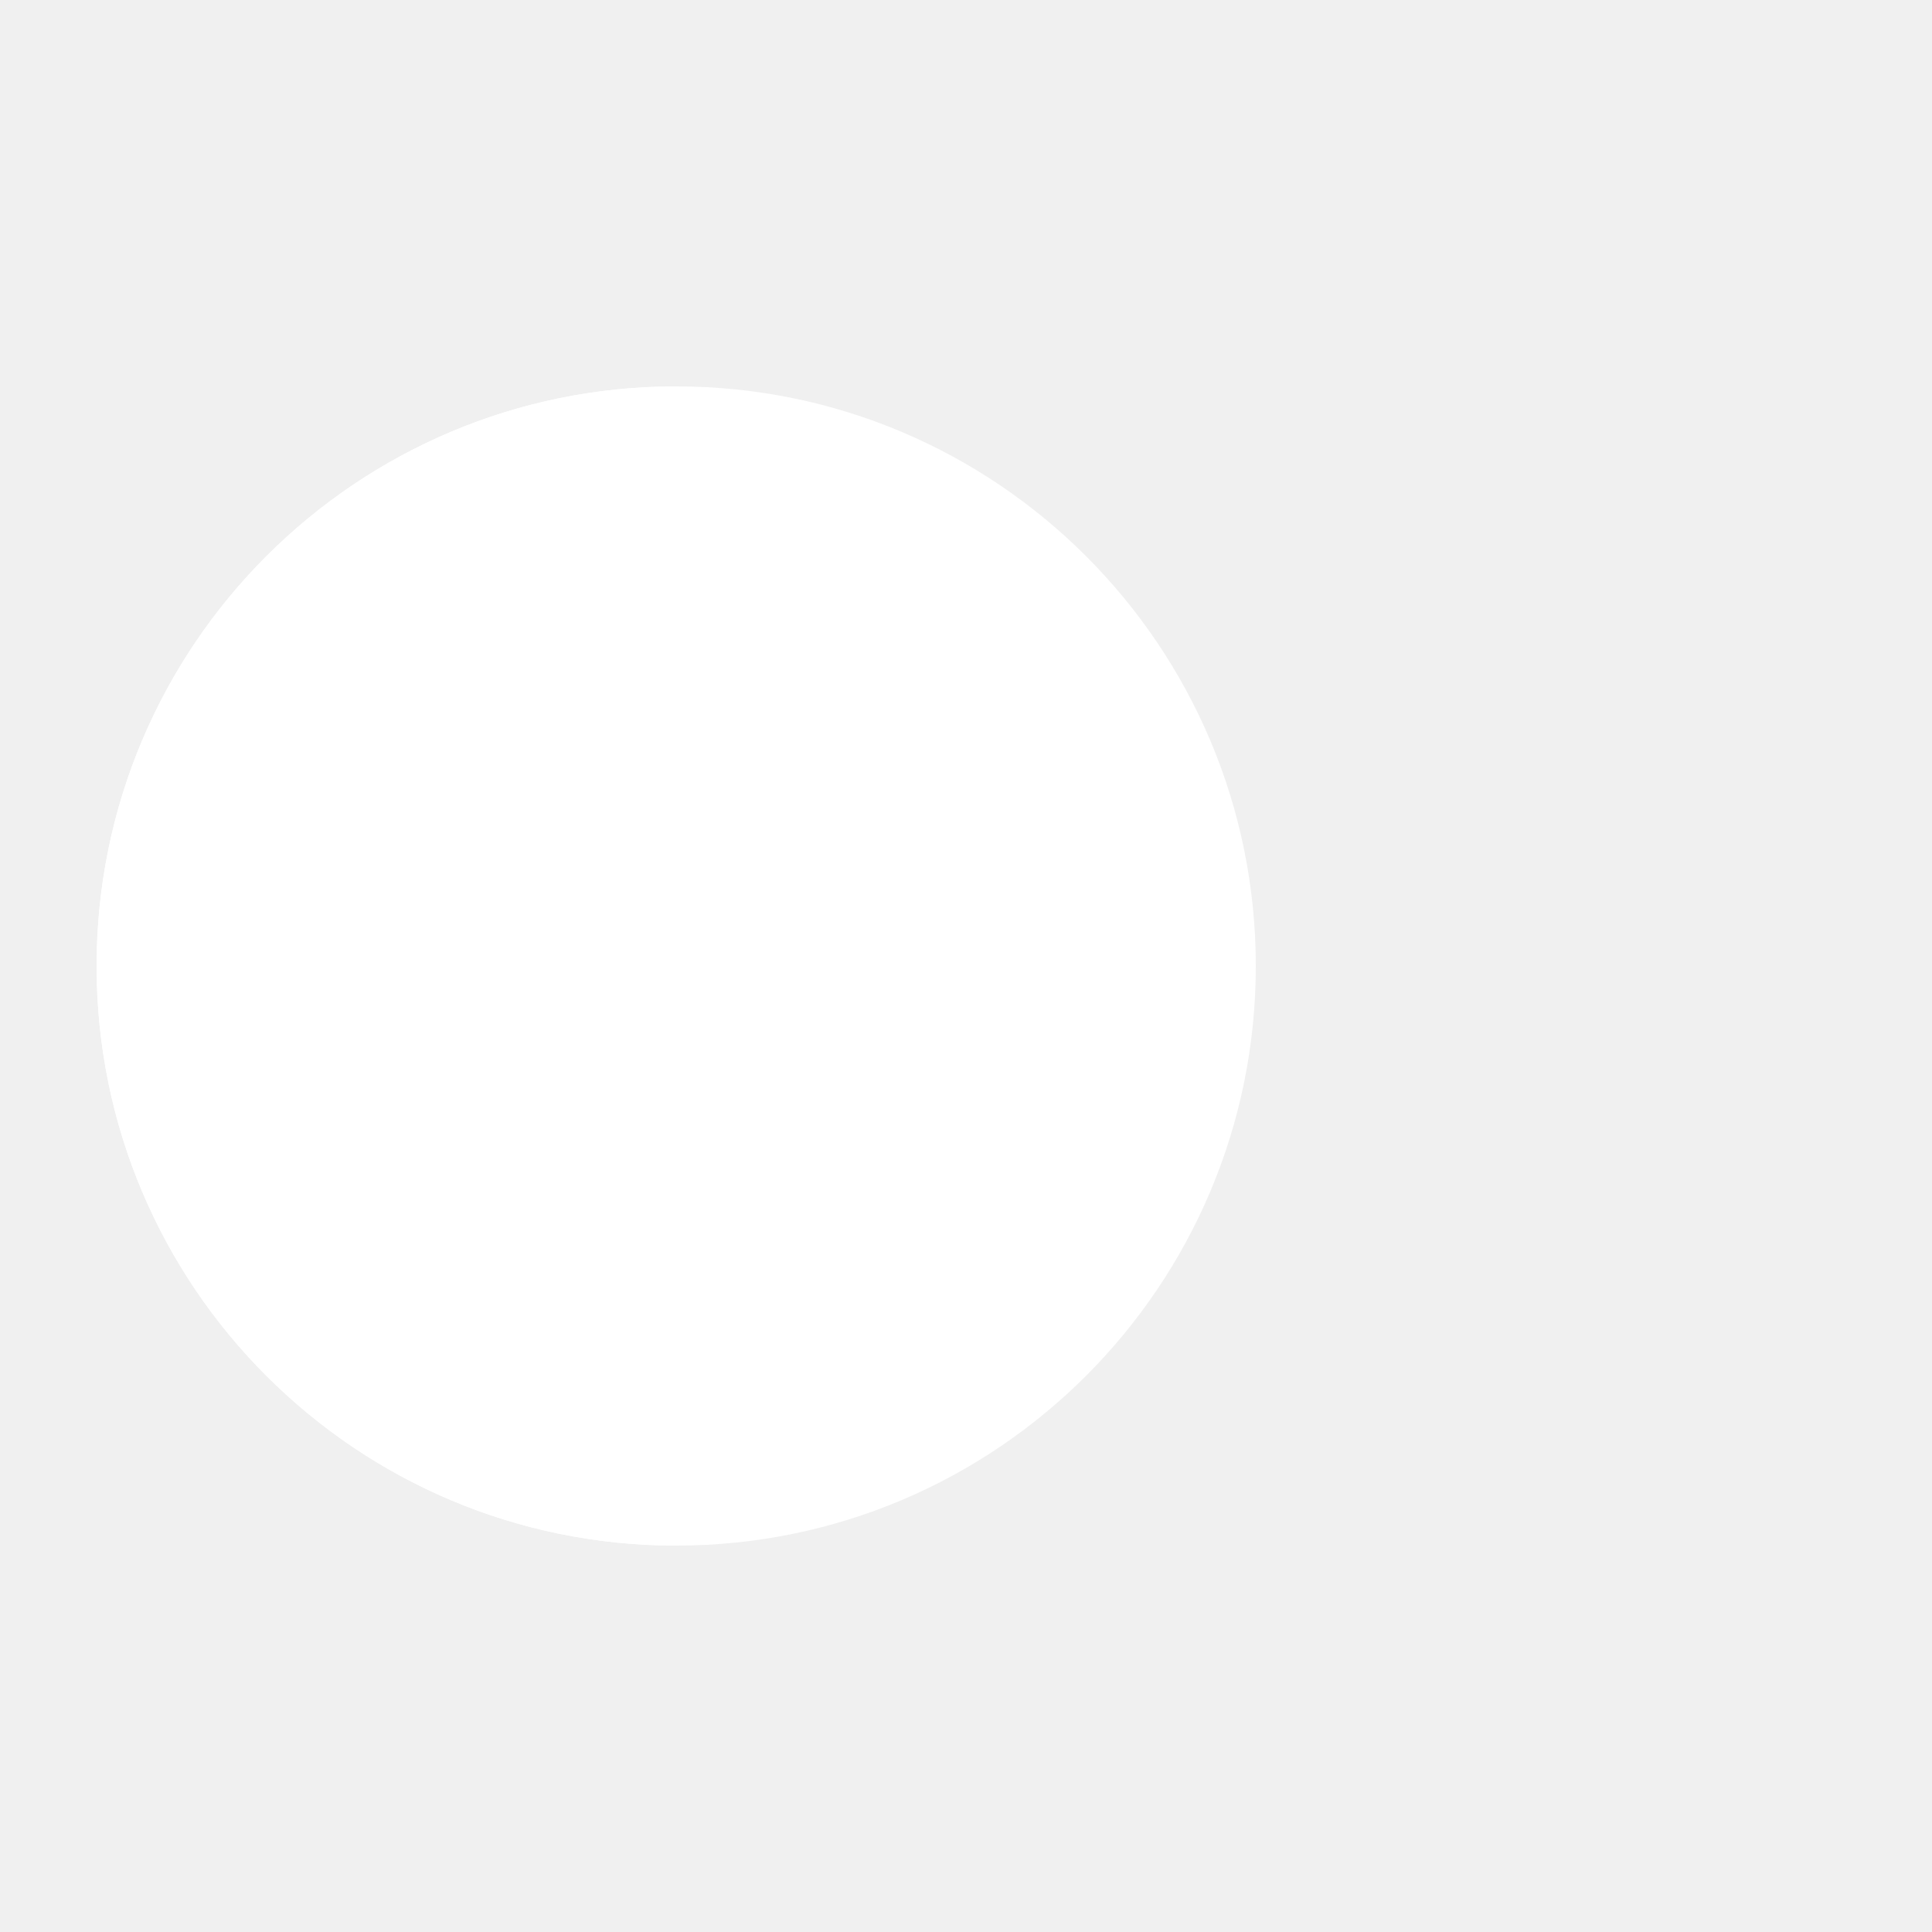
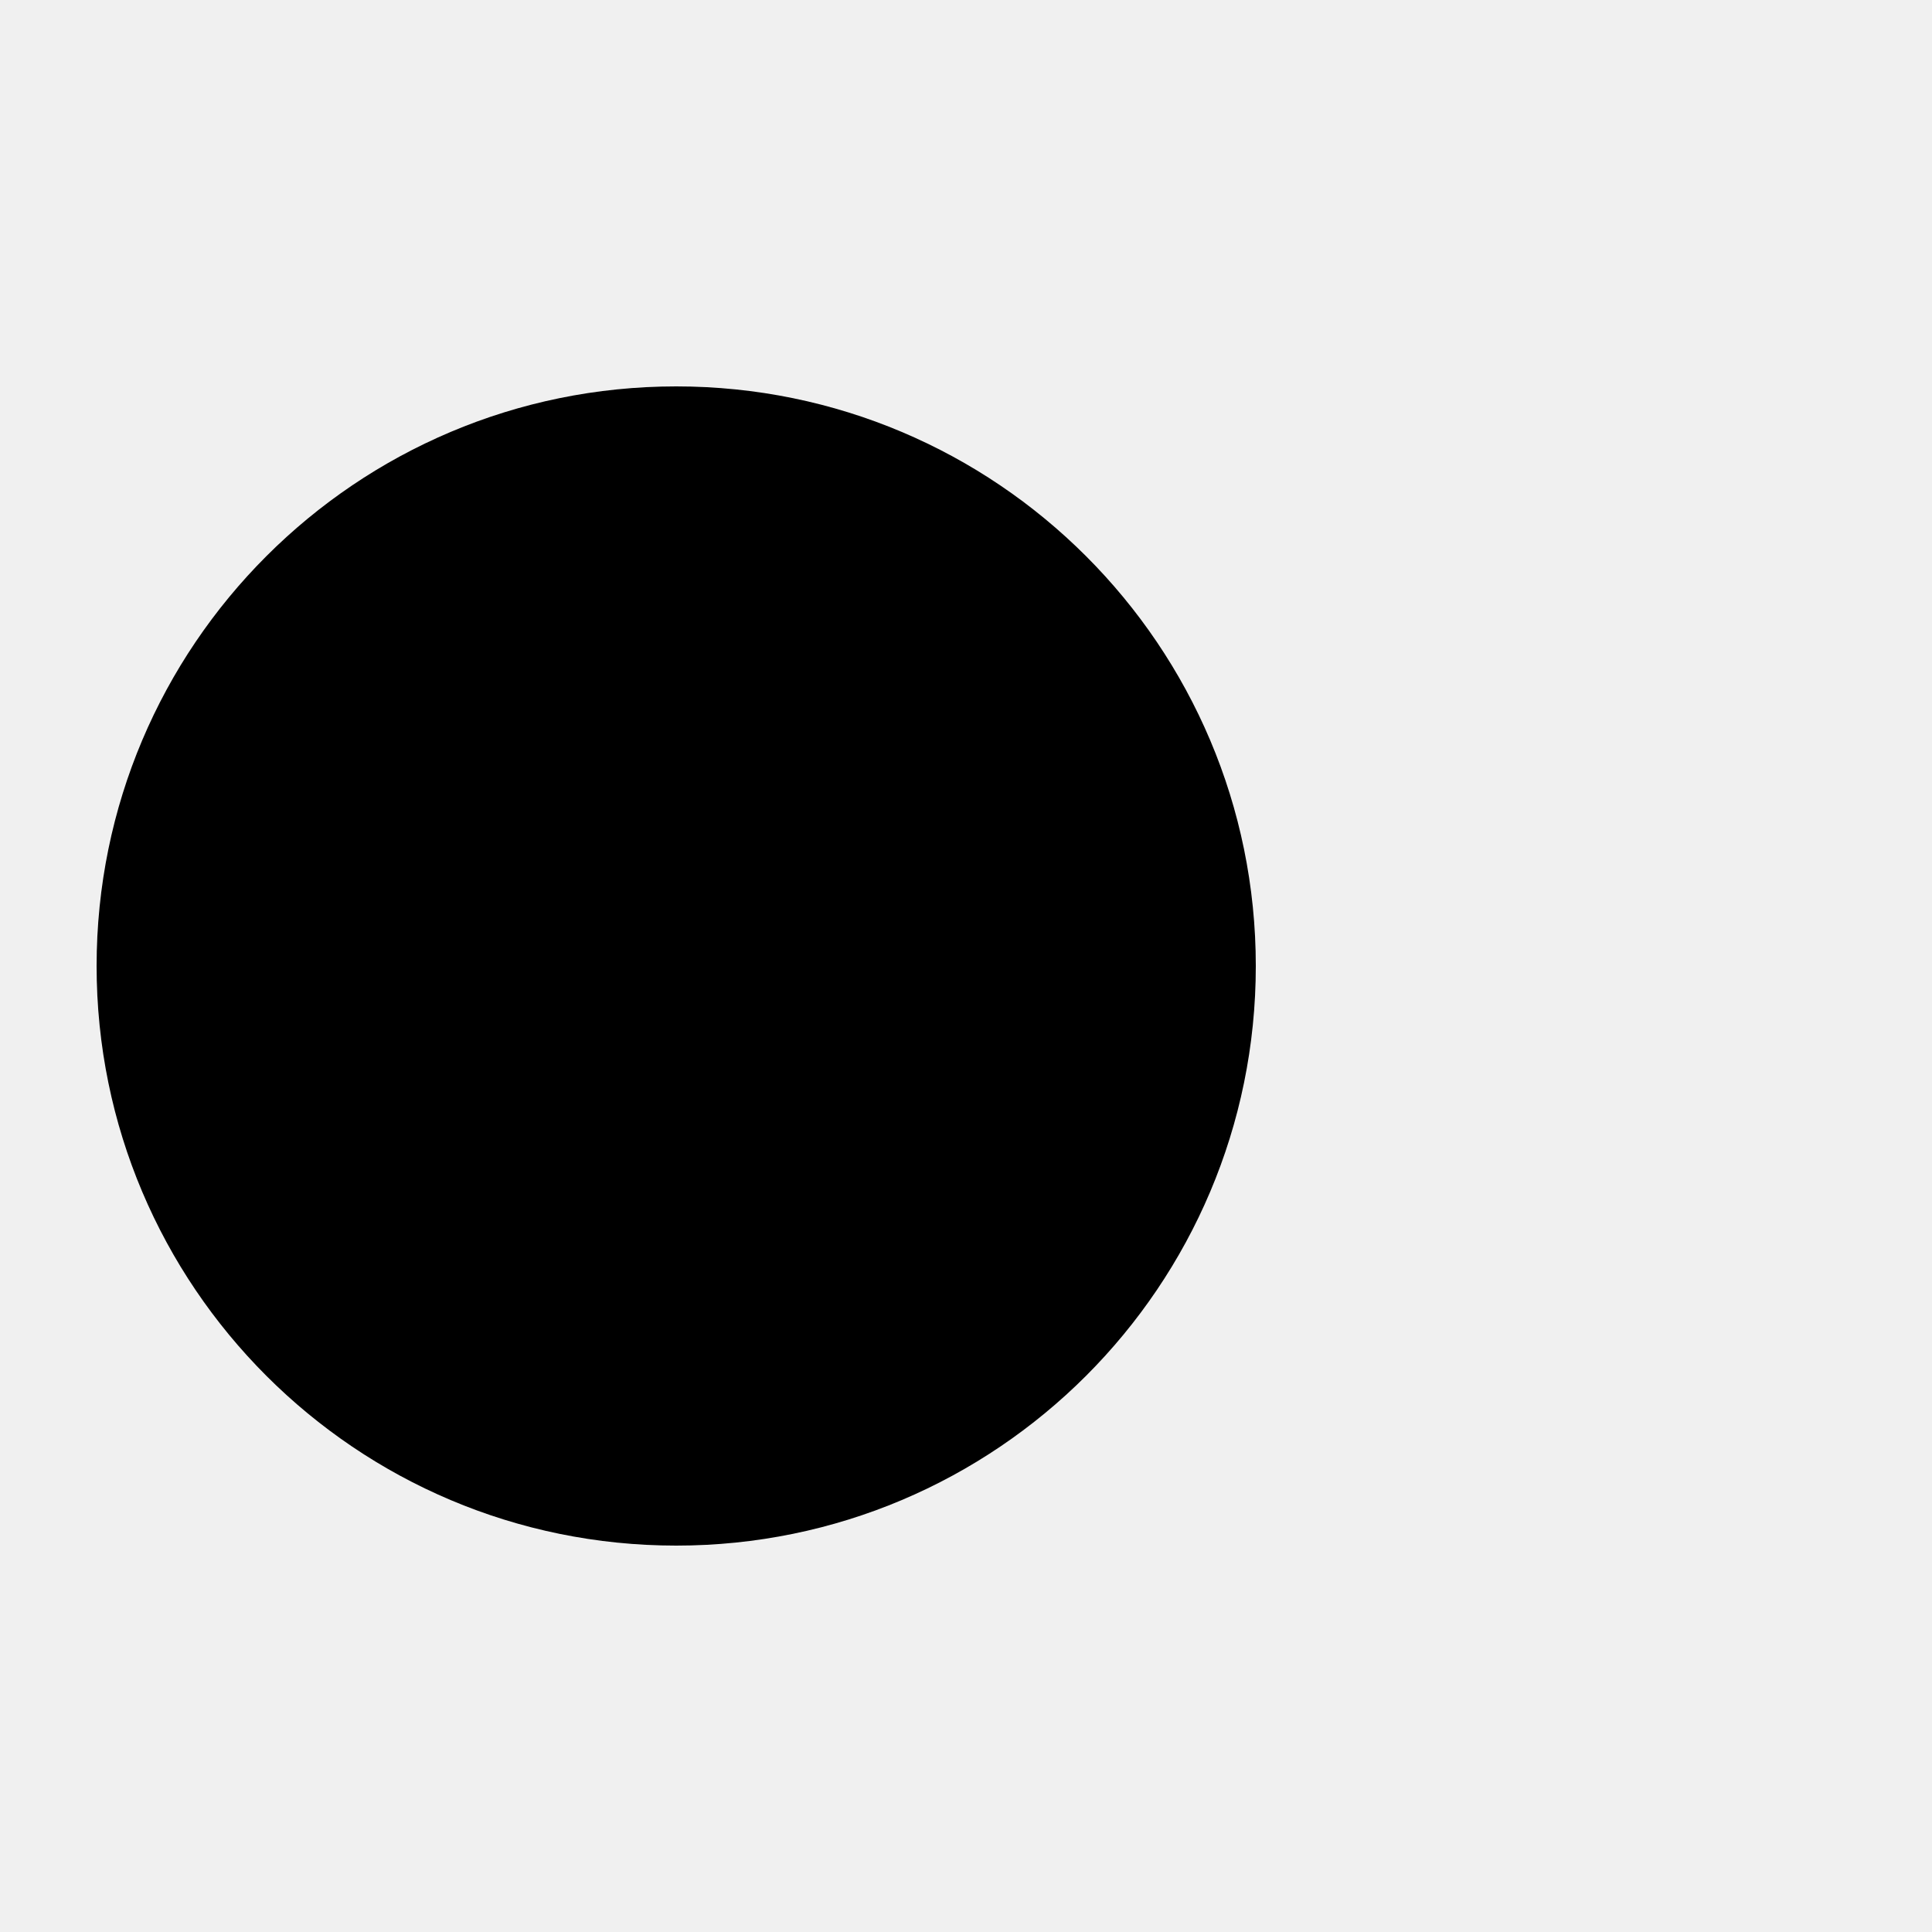
<svg xmlns="http://www.w3.org/2000/svg" viewBox="0 0 100 100" preserveAspectRatio="xMidYMid" width="200" height="200" style="shape-rendering: auto; display: block; background: transparent;">
  <g>
    <g>
-       <circle fill="#339e49" r="4" cy="50" cx="60">
+       <circle fill="#00f0a8" r="4" cy="50" cx="60">
        <animate begin="-0.67s" keyTimes="0;1" values="95;35" dur="1s" repeatCount="indefinite" attributeName="cx" />
        <animate begin="-0.67s" keyTimes="0;0.2;1" values="0;1;1" dur="1s" repeatCount="indefinite" attributeName="fill-opacity" />
      </circle>
-       <circle fill="#339e49" r="4" cy="50" cx="60">
+       <circle fill="#00f0a8" r="4" cy="50" cx="60">
        <animate begin="-0.33s" keyTimes="0;1" values="95;35" dur="1s" repeatCount="indefinite" attributeName="cx" />
        <animate begin="-0.33s" keyTimes="0;0.2;1" values="0;1;1" dur="1s" repeatCount="indefinite" attributeName="fill-opacity" />
      </circle>
-       <circle fill="#339e49" r="4" cy="50" cx="60">
+       <circle fill="#00f0a8" r="4" cy="50" cx="60">
        <animate begin="0s" keyTimes="0;1" values="95;35" dur="1s" repeatCount="indefinite" attributeName="cx" />
        <animate begin="0s" keyTimes="0;0.2;1" values="0;1;1" dur="1s" repeatCount="indefinite" attributeName="fill-opacity" />
      </circle>
    </g>
    <g transform="translate(-15 0)">
      <path transform="rotate(90 50 50)" fill="#ffffff" d="M50 50L20 50A30 30 0 0 0 80 50Z" />
-       <path fill="#ffffff" d="M50 50L20 50A30 30 0 0 0 80 50Z">
+       <path fill="#000000" d="M50 50L20 50A30 30 0 0 0 80 50Z">
        <animateTransform keyTimes="0;0.5;1" values="0 50 50;45 50 50;0 50 50" dur="1s" repeatCount="indefinite" type="rotate" attributeName="transform" />
      </path>
-       <path fill="#ffffff" d="M50 50L20 50A30 30 0 0 1 80 50Z">
+       <path fill="#000000" d="M50 50L20 50A30 30 0 0 1 80 50Z">
        <animateTransform keyTimes="0;0.5;1" values="0 50 50;-45 50 50;0 50 50" dur="1s" repeatCount="indefinite" type="rotate" attributeName="transform" />
      </path>
    </g>
    <g />
  </g>
</svg>
